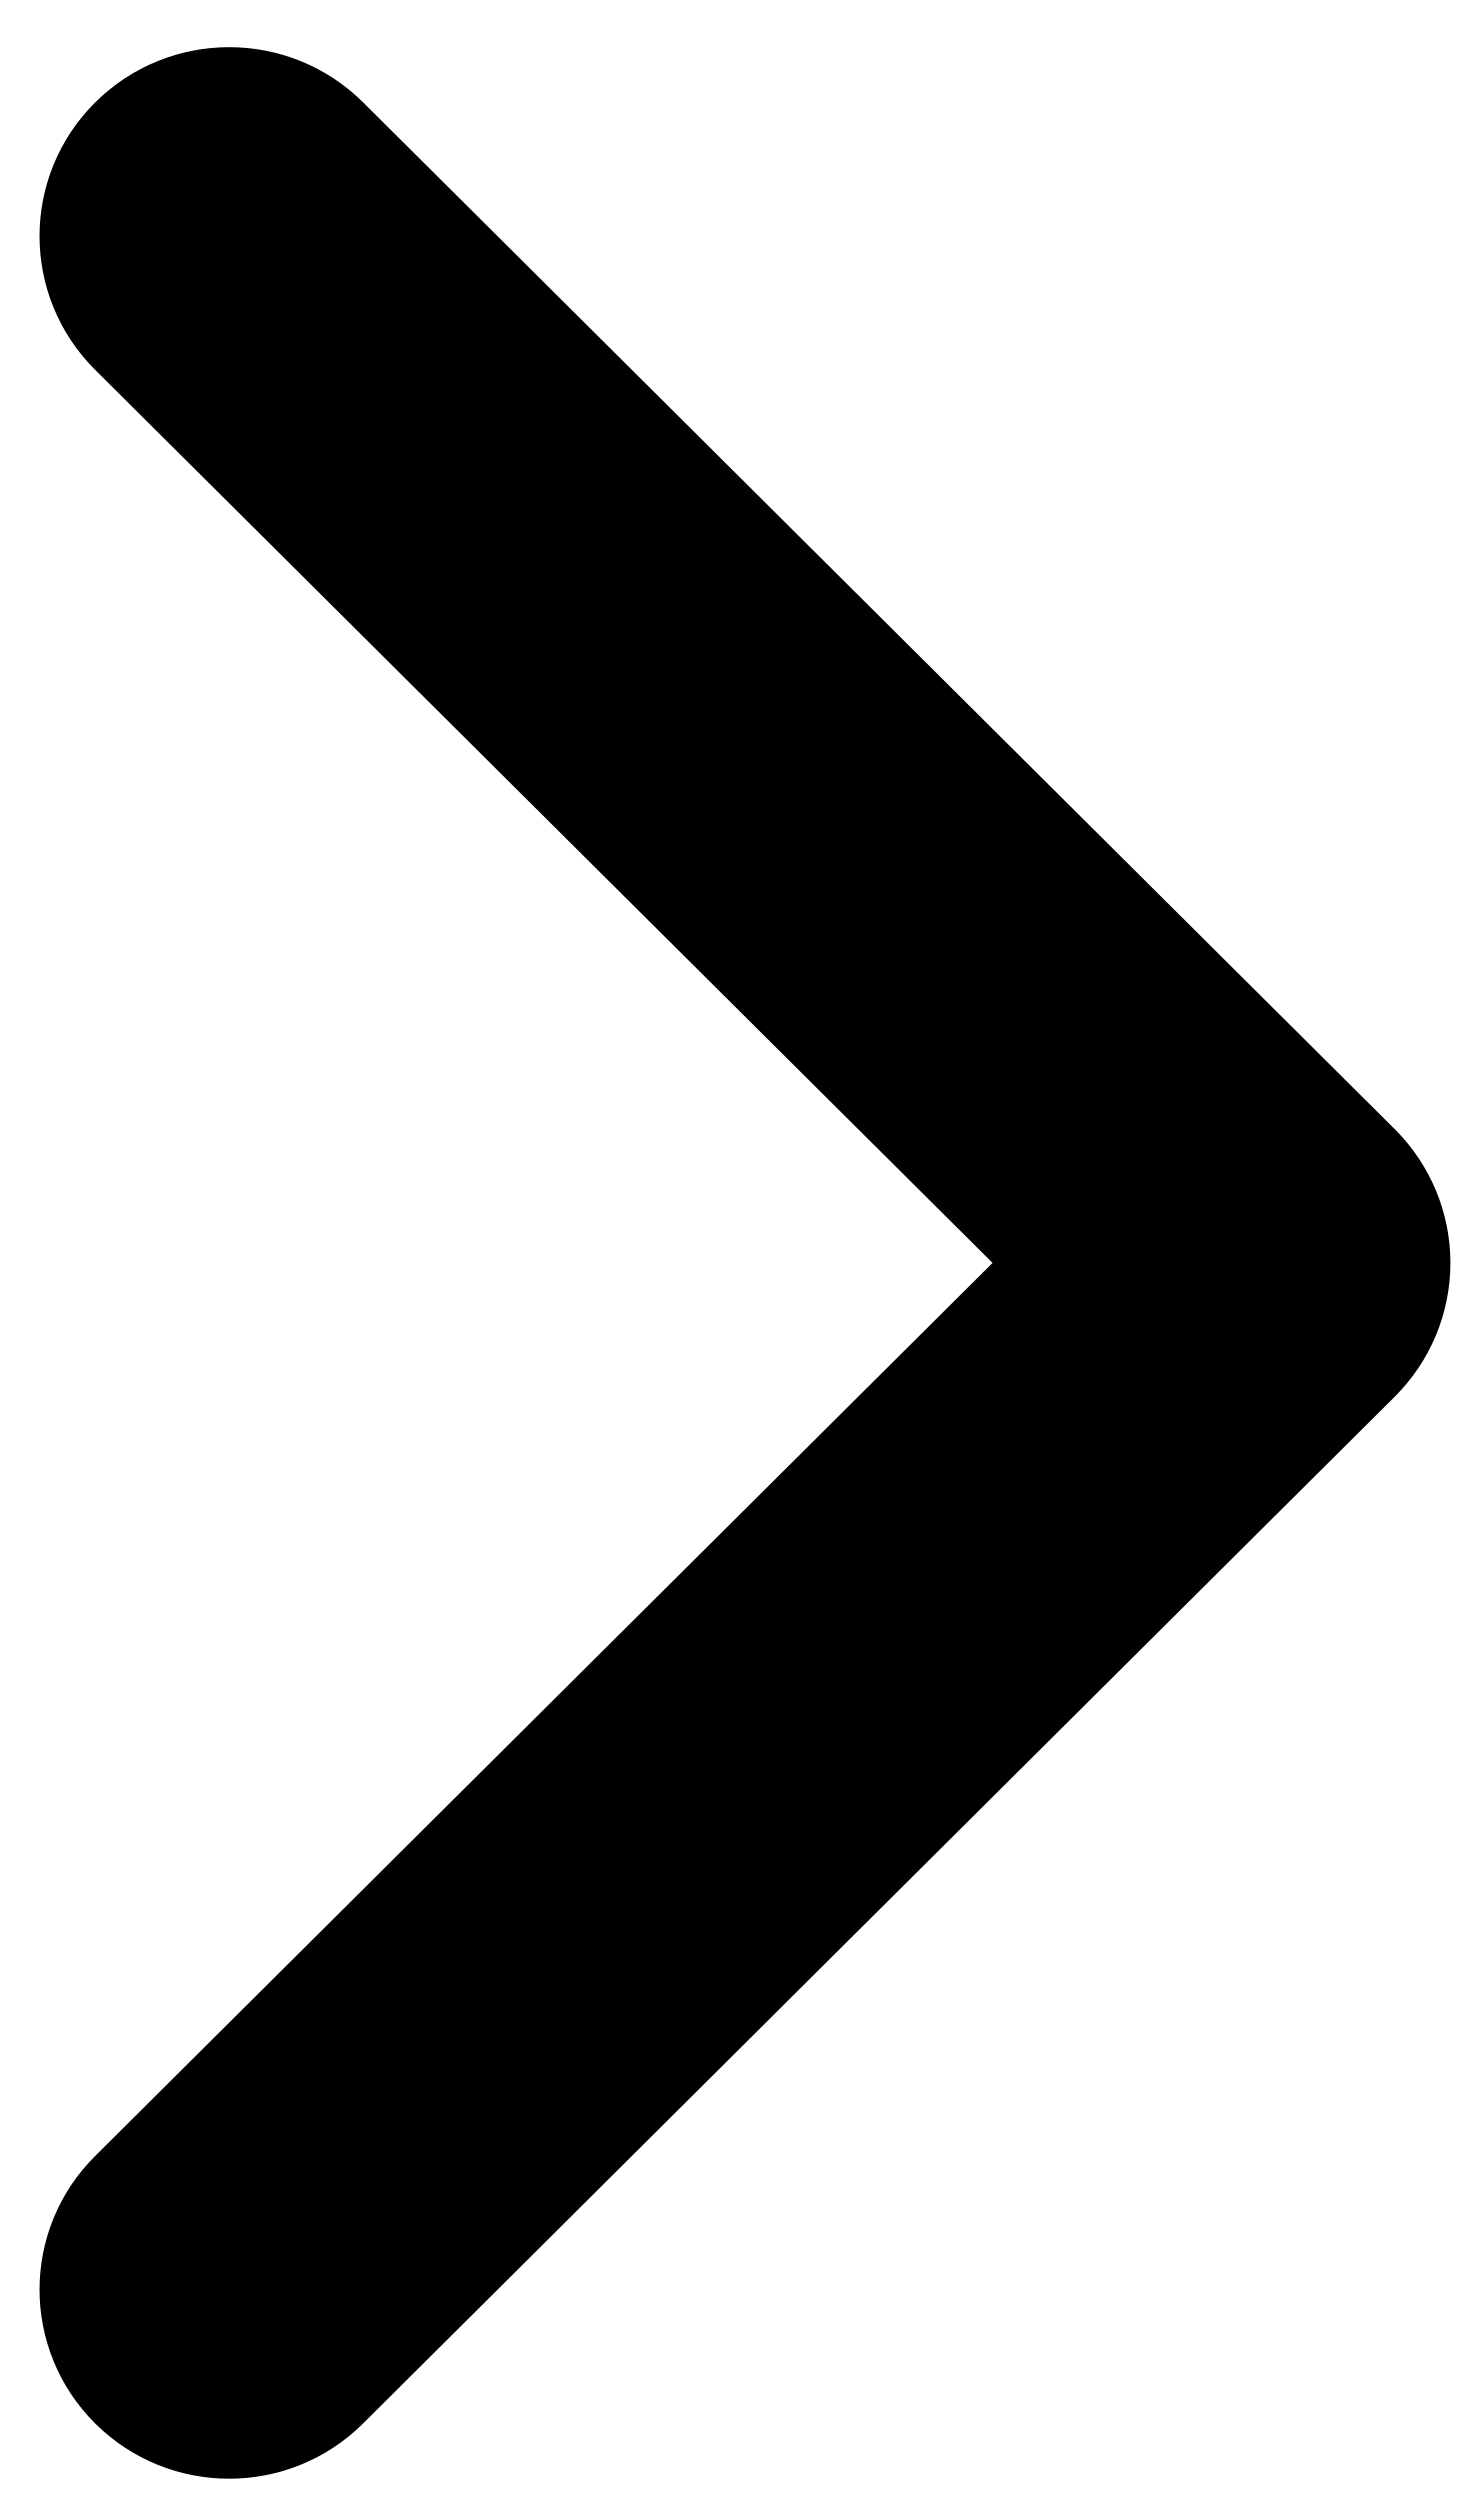
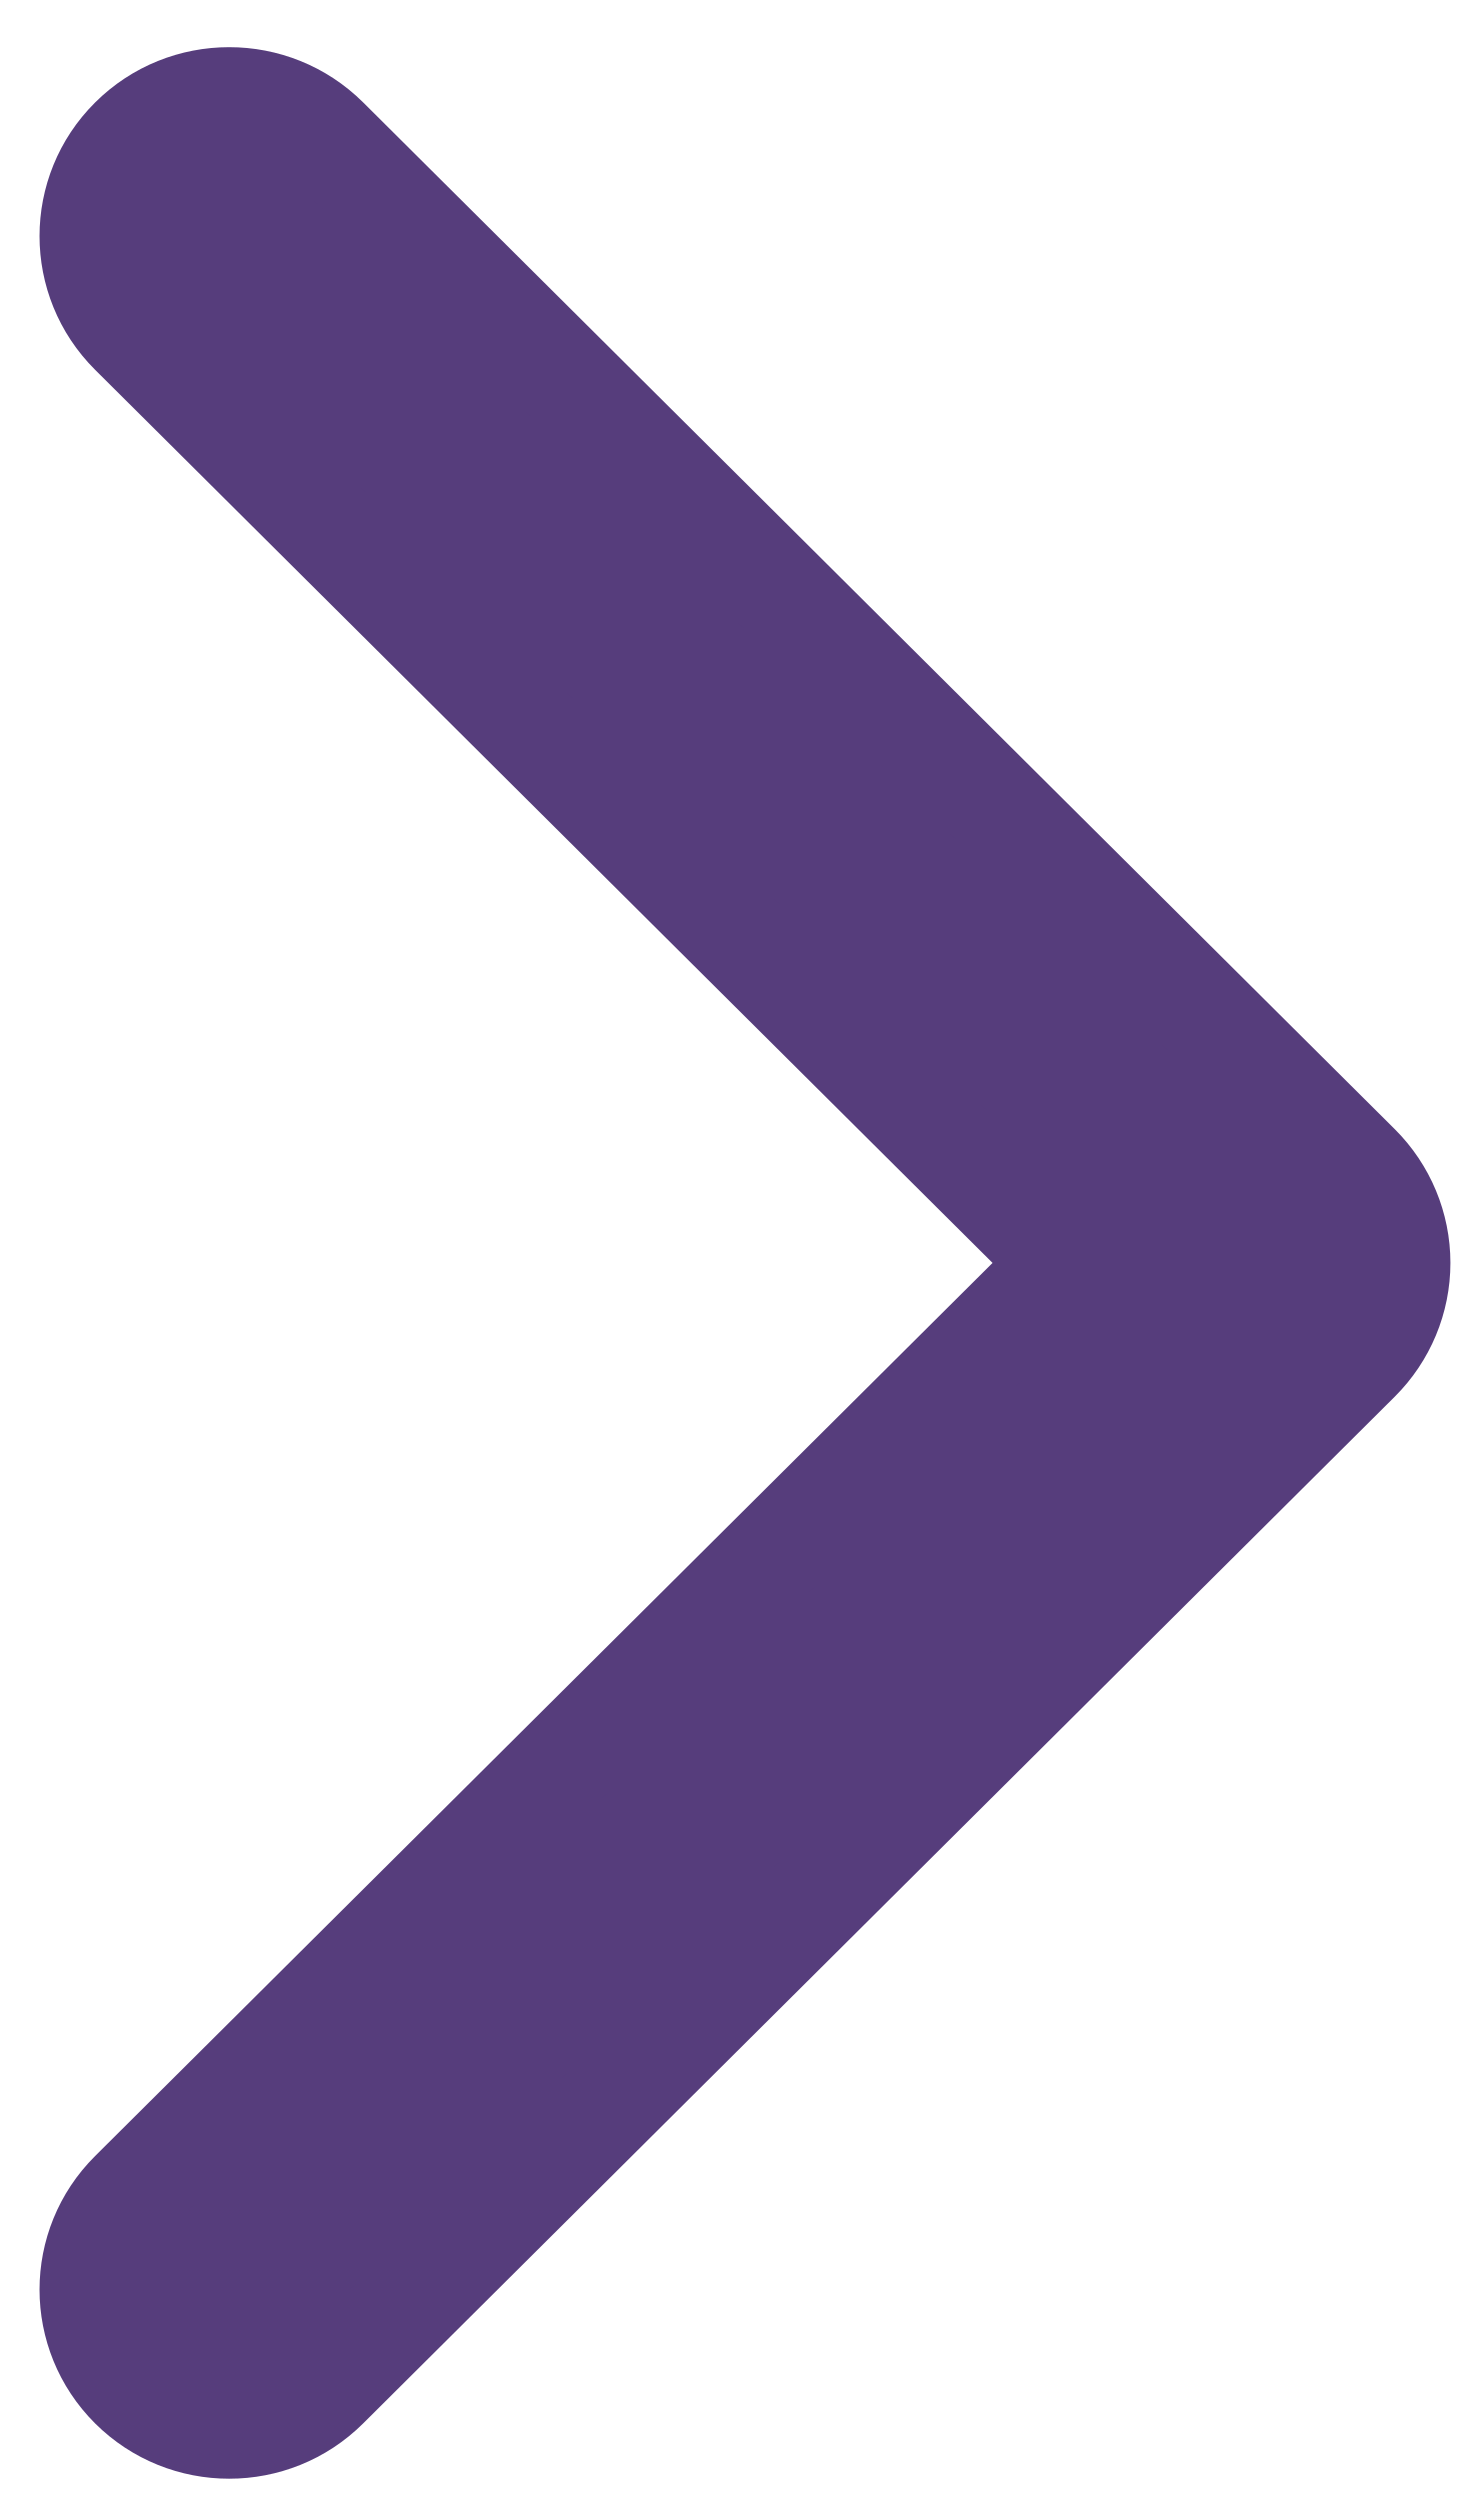
<svg xmlns="http://www.w3.org/2000/svg" width="21px" height="36px" viewBox="0 0 21 36" version="1.1">
  <defs />
  <g id="Page-1" stroke="none" stroke-width="1" fill="none" fill-rule="evenodd">
-     <g id="chevron-down" transform="translate(11, 18) rotate(-90) translate(-11, -18) translate(-6, 8)" fill="#000000" fill-rule="nonzero" stroke="#000000" stroke-width="1.5">
-       <path d="M16.814,19.136 C16.291,19.136 15.79,18.927 15.42,18.556 L0.634,3.7 C-0.136,2.926 -0.136,1.673 0.634,0.899 C1.405,0.126 2.653,0.126 3.422,0.899 L16.814,14.356 L30.206,0.899 C30.976,0.126 32.224,0.126 32.993,0.899 C33.763,1.673 33.763,2.926 32.994,3.7 L18.208,18.556 C17.838,18.927 17.337,19.136 16.814,19.136 Z" id="Shape" />
+     <g id="chevron-right" transform="translate(1, 1)" fill="#563D7C" fill-rule="nonzero" stroke="#563D7C" stroke-width="1.5">
+       <g id="chevron-down" transform="translate(10, 17) rotate(-90) translate(-10, -17) translate(-7, 7)">
+         <path d="M16.814,19.136 C16.291,19.136 15.79,18.927 15.42,18.556 L0.634,3.7 C-0.136,2.926 -0.136,1.673 0.634,0.899 C1.405,0.126 2.653,0.126 3.422,0.899 L16.814,14.356 L30.206,0.899 C30.976,0.126 32.224,0.126 32.993,0.899 C33.763,1.673 33.763,2.926 32.994,3.7 L18.208,18.556 C17.838,18.927 17.337,19.136 16.814,19.136 Z" id="Shape" />
+       </g>
    </g>
  </g>
</svg>
